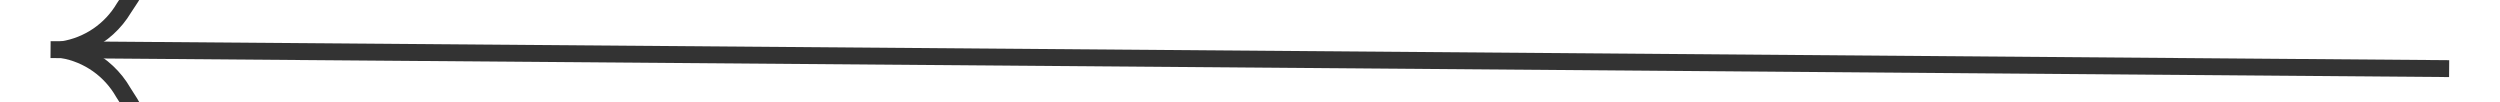
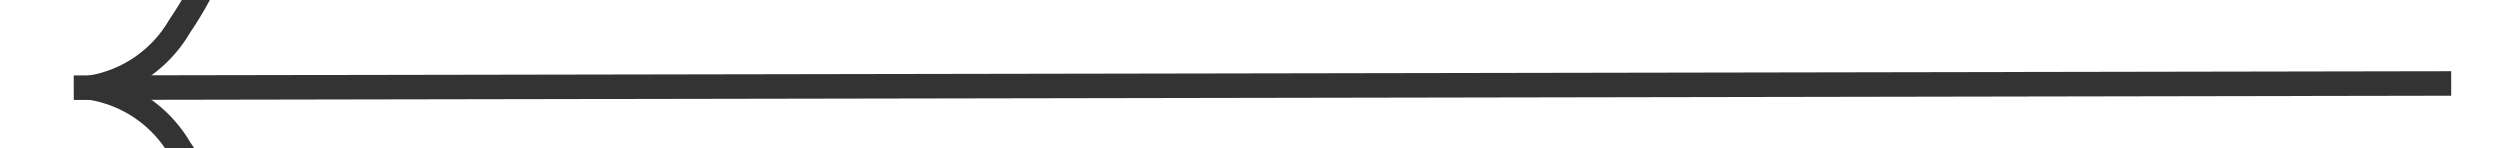
- <svg xmlns="http://www.w3.org/2000/svg" version="1.1" width="148px" height="6px" preserveAspectRatio="xMinYMid meet" viewBox="-52 491  148 4">
-   <g transform="matrix(0.01745241 -0.9998477 0.9998477 0.01745241 -471.3089 506.3926 )">
-     <path d="M 16.697 428.159  A 15.24 15.24 0 0 0 19.267 426.748 A 5.67 5.67 0 0 0 21.5 424.333 A 5.67 5.67 0 0 0 23.733 426.748 A 15.24 15.24 0 0 0 26.303 428.159 L 26.697 427.241  A 14.24 14.24 0 0 1 24.267 425.902 A 4.67 4.67 0 0 1 21.993 422.618 A 0.5 0.5 0 0 0 21.5 422.2 A 0.5 0.5 0 0 0 21.007 422.618 A 4.67 4.67 0 0 1 18.733 425.902 A 14.24 14.24 0 0 1 16.303 427.241 L 16.697 428.159  Z " fill-rule="nonzero" fill="#333333" stroke="none" transform="matrix(0.9999547 -0.009523378 0.009523378 0.9999547 -4.69405 0.2271094 )" />
-     <path d="M 21.5 422  L 21.5 564  " stroke-width="1" stroke="#333333" fill="none" transform="matrix(0.9999547 -0.009523378 0.009523378 0.9999547 -4.69405 0.2271094 )" />
+ <svg xmlns="http://www.w3.org/2000/svg" version="1.1" width="102px" height="6px" preserveAspectRatio="xMinYMid meet" viewBox="-24 259  102 4">
+   <g transform="matrix(-0.01745241 -0.9998477 0.9998477 -0.01745241 -233.489 292.551 )">
+     <path d="M 21.697 219.159  A 15.24 15.24 0 0 0 24.267 217.748 A 5.67 5.67 0 0 0 26.5 215.333 A 5.67 5.67 0 0 0 28.733 217.748 A 15.24 15.24 0 0 0 31.303 219.159 L 31.697 218.241  A 14.24 14.24 0 0 1 29.267 216.902 A 4.67 4.67 0 0 1 26.993 213.618 A 0.5 0.5 0 0 0 26.5 213.2 A 0.5 0.5 0 0 0 26.007 213.618 A 4.67 4.67 0 0 1 23.733 216.902 A 14.24 14.24 0 0 1 21.303 218.241 L 21.697 219.159  Z " fill-rule="nonzero" fill="#333333" stroke="none" transform="matrix(0.999877 0.01568083 -0.01568083 0.999877 4.103795 -0.3833901 )" />
+     <path d="M 26.5 213  L 26.5 310  " stroke-width="1" stroke="#333333" fill="none" transform="matrix(0.999877 0.01568083 -0.01568083 0.999877 4.103795 -0.3833901 )" />
  </g>
</svg>
